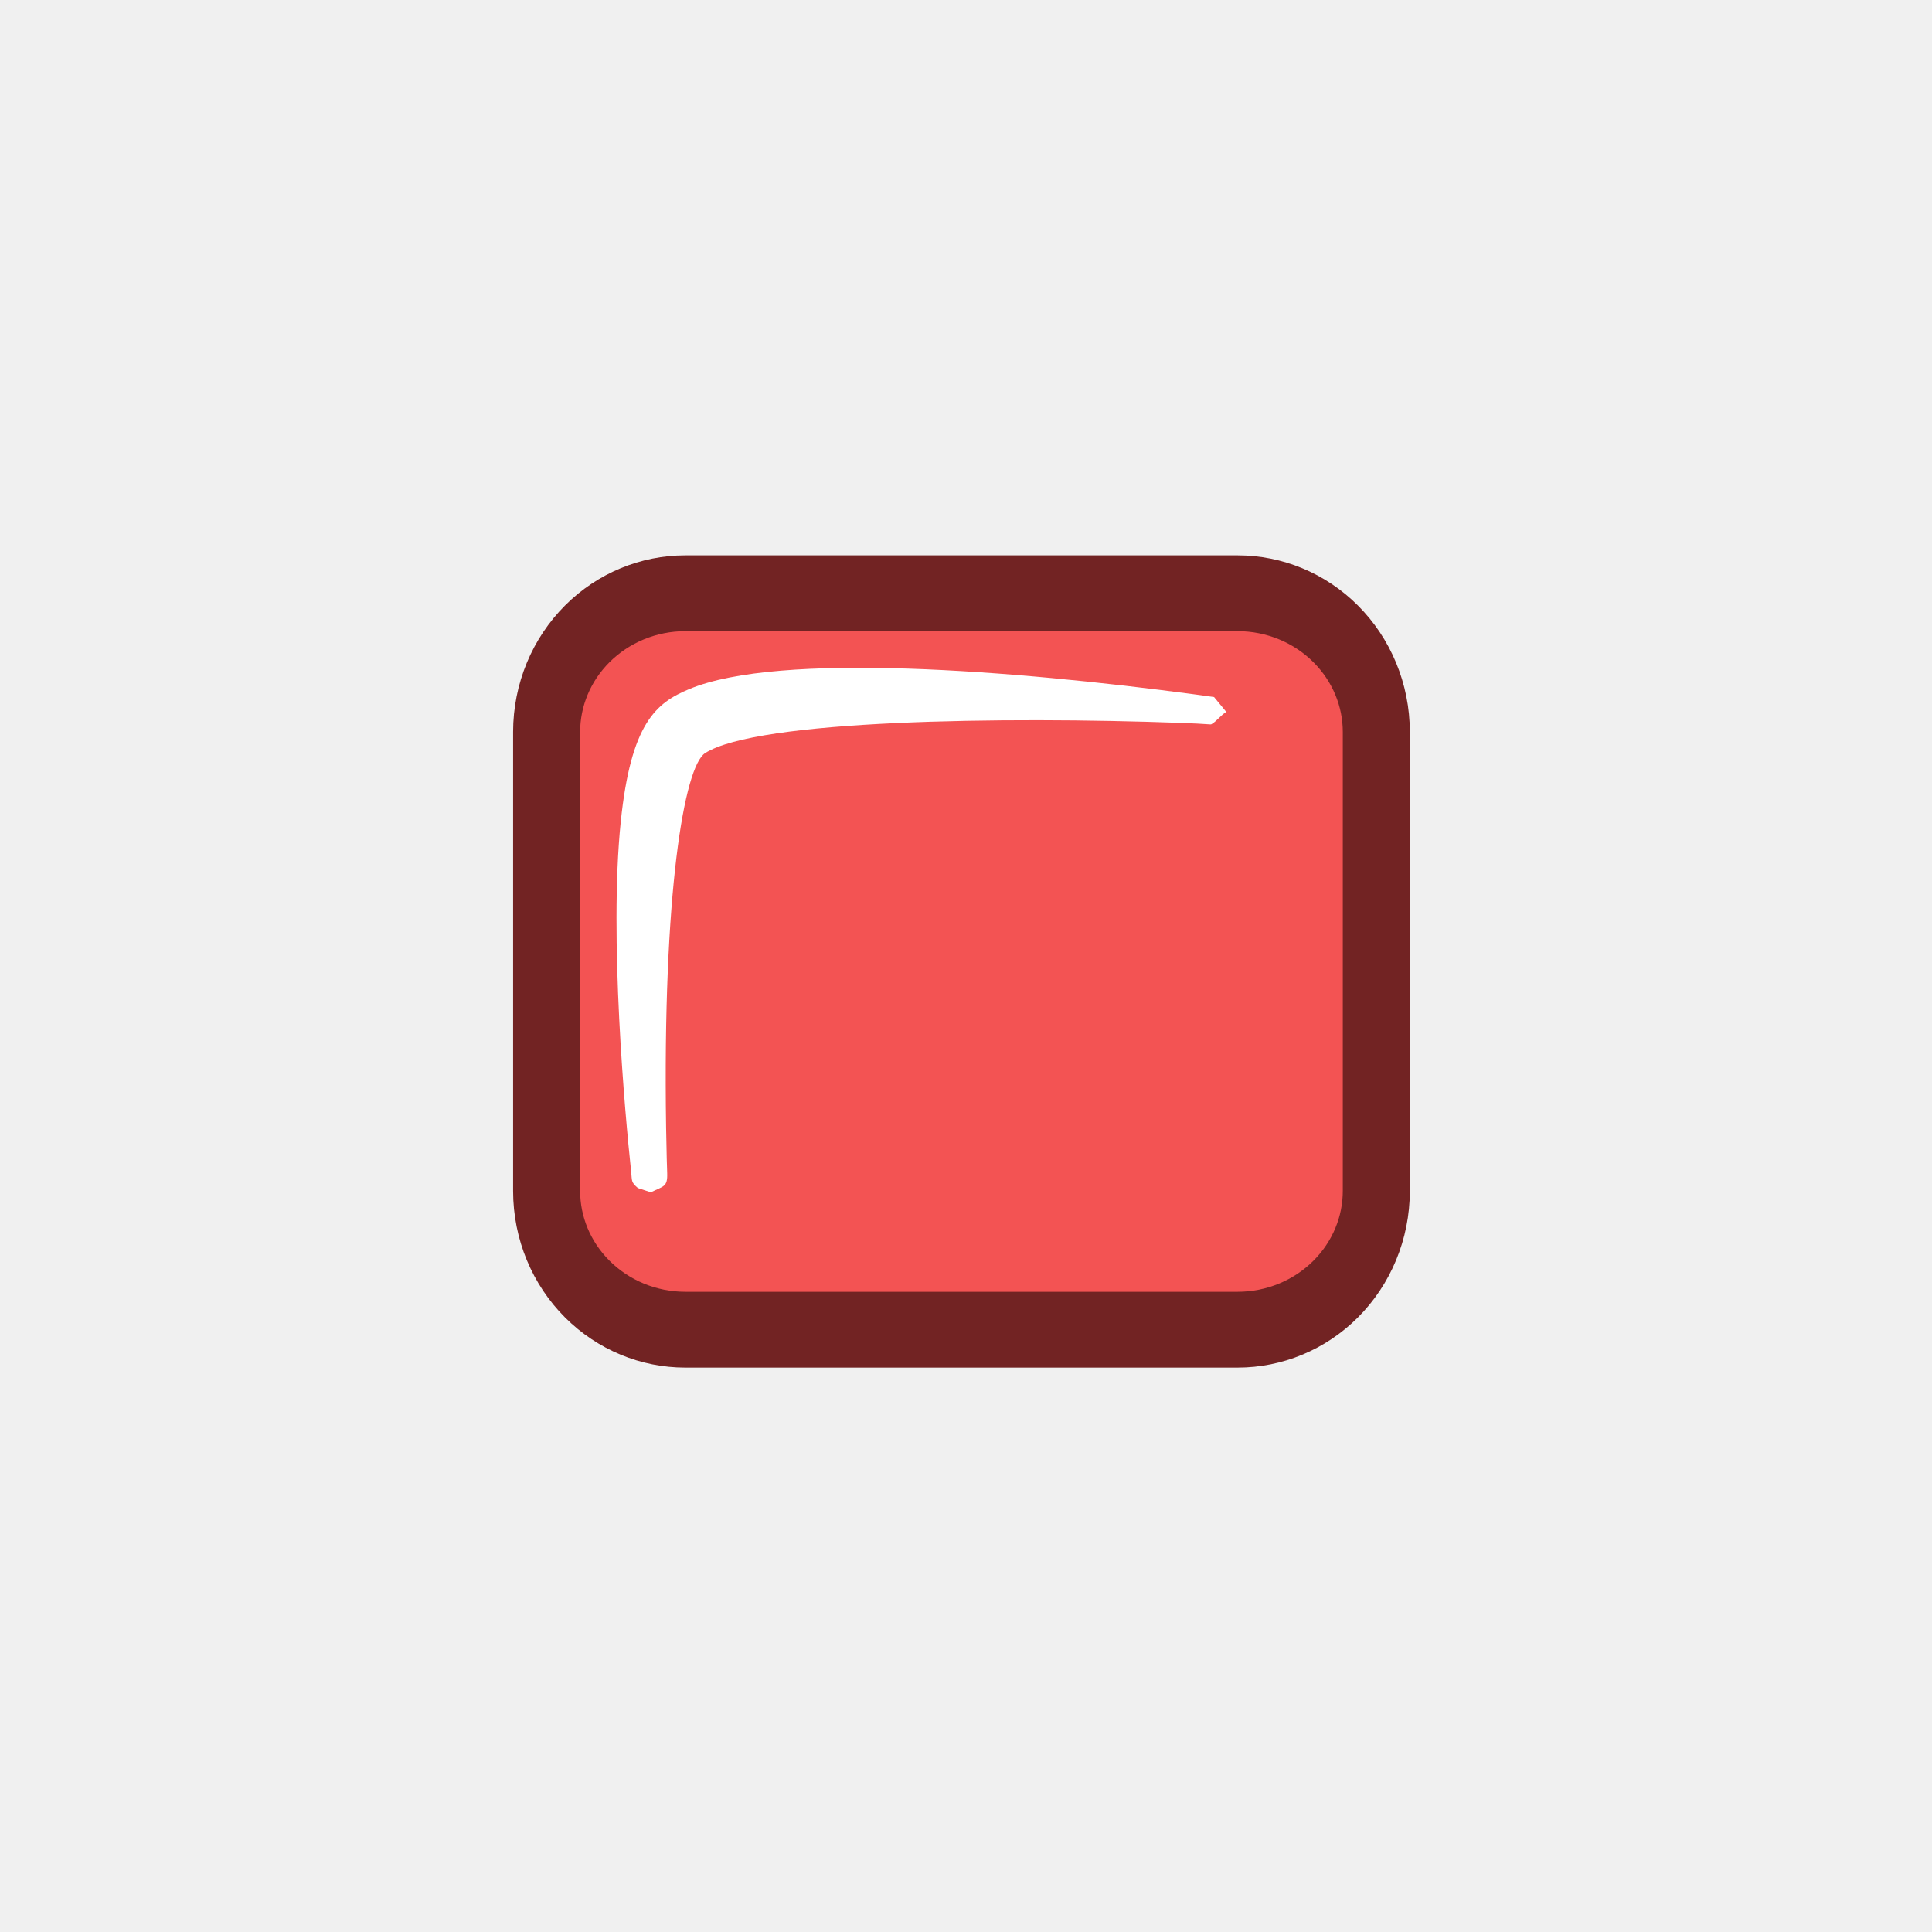
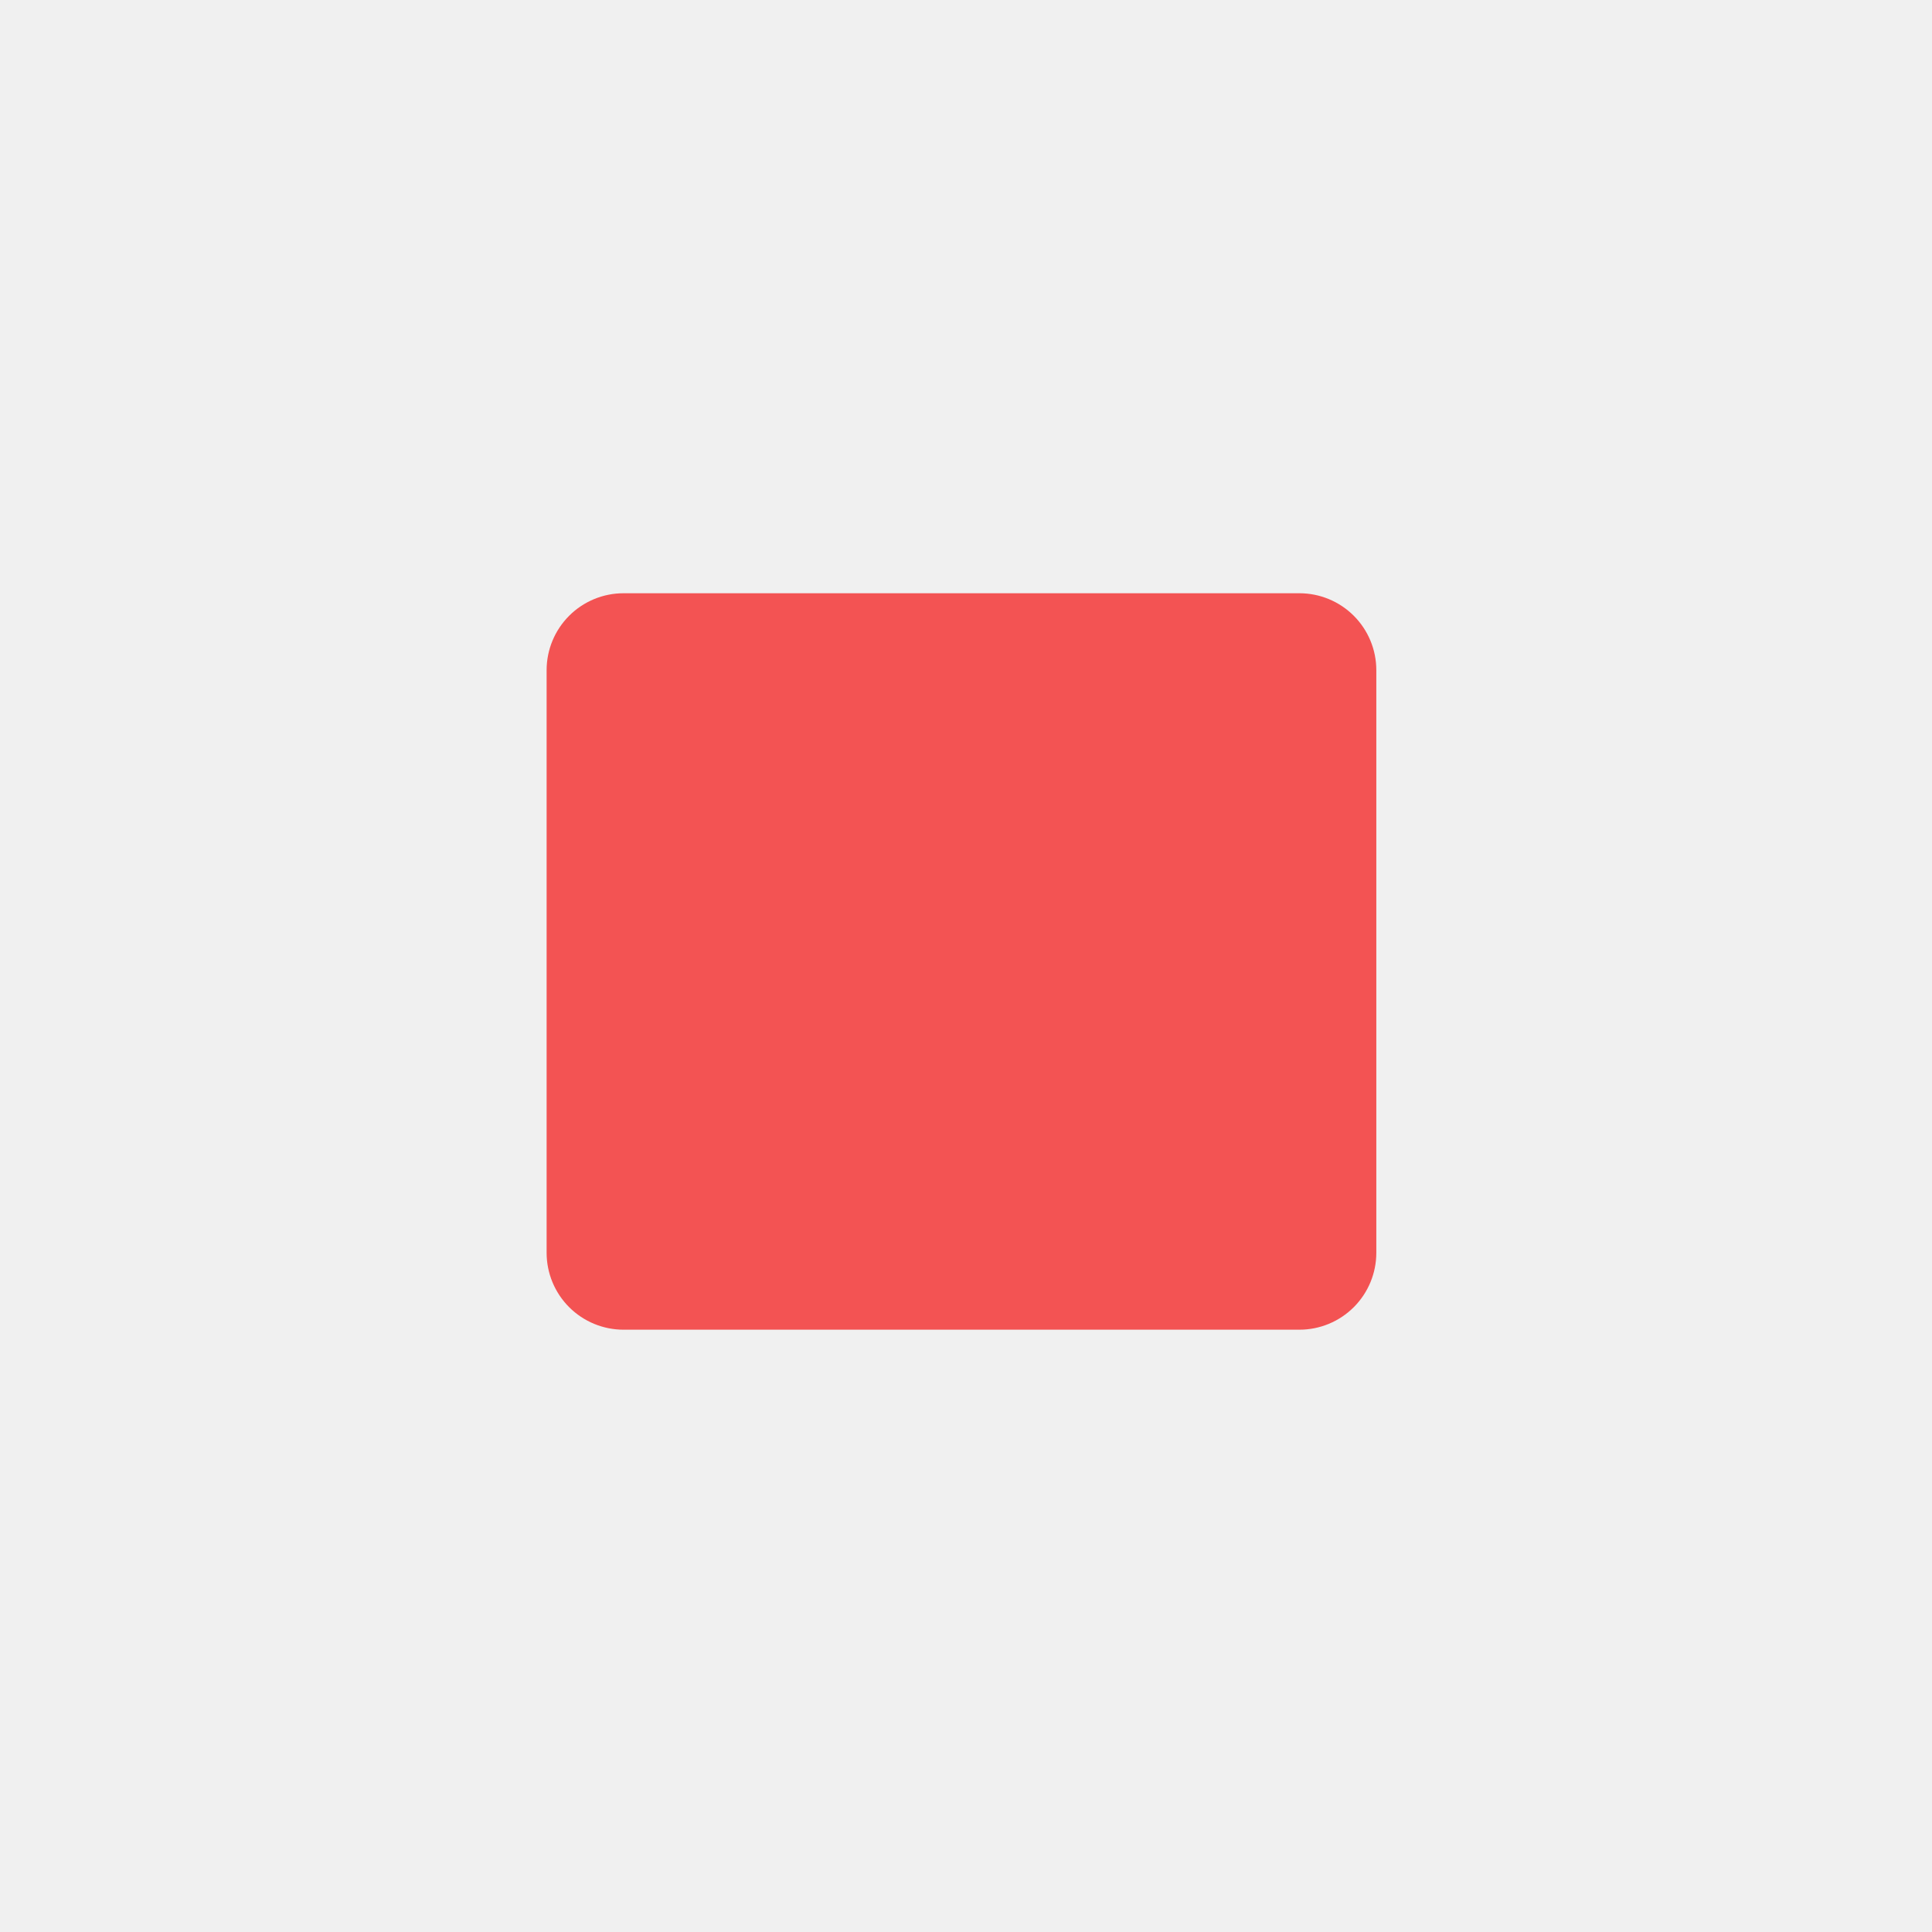
- <svg xmlns="http://www.w3.org/2000/svg" width="100%" height="100%" viewBox="0 0 178 178" version="1.1" xml:space="preserve" style="fill-rule:evenodd;clip-rule:evenodd;stroke-linecap:round;stroke-linejoin:round;stroke-miterlimit:1.5;">
-   <g transform="matrix(1,0,0,1,-2611.66,-284.3148)">
-     <g id="wp" transform="matrix(0.278212,0,0,0.319339,3057.431,205.6174)">
+ <svg xmlns="http://www.w3.org/2000/svg" width="100%" height="100%" viewBox="0 0 178 178" version="1.1" xml:space="preserve" style="fill-rule:evenodd;clip-rule:evenodd;stroke-linejoin:round;stroke-miterlimit:2;">
+   <g transform="matrix(1,0,0,1,-1032.874,-284.3148)">
+     <g id="wp" transform="matrix(0.278212,0,0,0.319339,1478.645,205.6174)">
      <rect x="-1602.271" y="246.438" width="636.799" height="554.787" style="fill:none;" />
      <g transform="matrix(2.566412,0,0,2.528283,-2211.585,-3845.017)">
-         <path d="M415.013,1701.798C415.013,1697.601 413.128,1693.575 409.772,1690.607C406.415,1687.639 401.863,1685.972 397.117,1685.972L325.848,1685.972C321.102,1685.972 316.55,1687.639 313.193,1690.607C309.837,1693.575 307.952,1697.601 307.952,1701.798C307.952,1716.793 307.952,1739.188 307.952,1754.183C307.952,1758.38 309.837,1762.406 313.193,1765.374C316.55,1768.342 321.102,1770.01 325.848,1770.01C345.637,1770.01 377.328,1770.01 397.117,1770.01C401.863,1770.01 406.415,1768.342 409.772,1765.374C413.128,1762.406 415.013,1758.38 415.013,1754.183C415.013,1739.188 415.013,1716.793 415.013,1701.798Z" style="fill:rgb(243,83,83);stroke:rgb(114,35,35);stroke-width:8.65px;" />
-       </g>
-       <g transform="matrix(3.594379,0,0,3.131466,-10989.566,248.9362)">
-         <path d="M2724.642,64.793C2724.135,65.093 2723.788,65.621 2723.281,65.921C2723.177,65.983 2723.166,65.901 2720.354,65.799C2704.071,65.215 2681.453,65.512 2676.629,68.585C2674.699,69.814 2672.698,81.461 2673.03,103.101C2673.064,105.337 2673.119,106.958 2673.13,107.293C2673.174,108.585 2672.782,108.475 2671.624,109.053C2671.616,109.057 2670.44,108.67 2670.427,108.659C2669.777,108.1 2669.9,108.002 2669.809,107.148C2669.244,101.862 2667.761,85.574 2668.846,74.959C2669.784,65.781 2672.126,63.956 2675.153,62.692C2683.468,59.22 2705.159,60.975 2721.596,63.159C2722.518,63.281 2723.514,63.422 2723.515,63.422L2724.642,64.793Z" style="fill:white;" />
+         <path d="M415.013,1694.749C415.013,1692.421 413.968,1690.189 412.106,1688.542C410.245,1686.896 407.721,1685.972 405.088,1685.972C384.692,1685.972 338.273,1685.972 317.877,1685.972C315.244,1685.972 312.72,1686.896 310.859,1688.542C308.997,1690.189 307.952,1692.421 307.952,1694.749C307.952,1710.887 307.952,1745.094 307.952,1761.232C307.952,1763.56 308.997,1765.793 310.859,1767.439C312.72,1769.085 315.244,1770.01 317.877,1770.01C338.273,1770.01 384.692,1770.01 405.088,1770.01C407.721,1770.01 410.245,1769.085 412.106,1767.439C413.968,1765.793 415.013,1763.56 415.013,1761.232C415.013,1745.094 415.013,1710.887 415.013,1694.749Z" style="fill:rgb(243,83,83);" />
      </g>
    </g>
  </g>
</svg>
